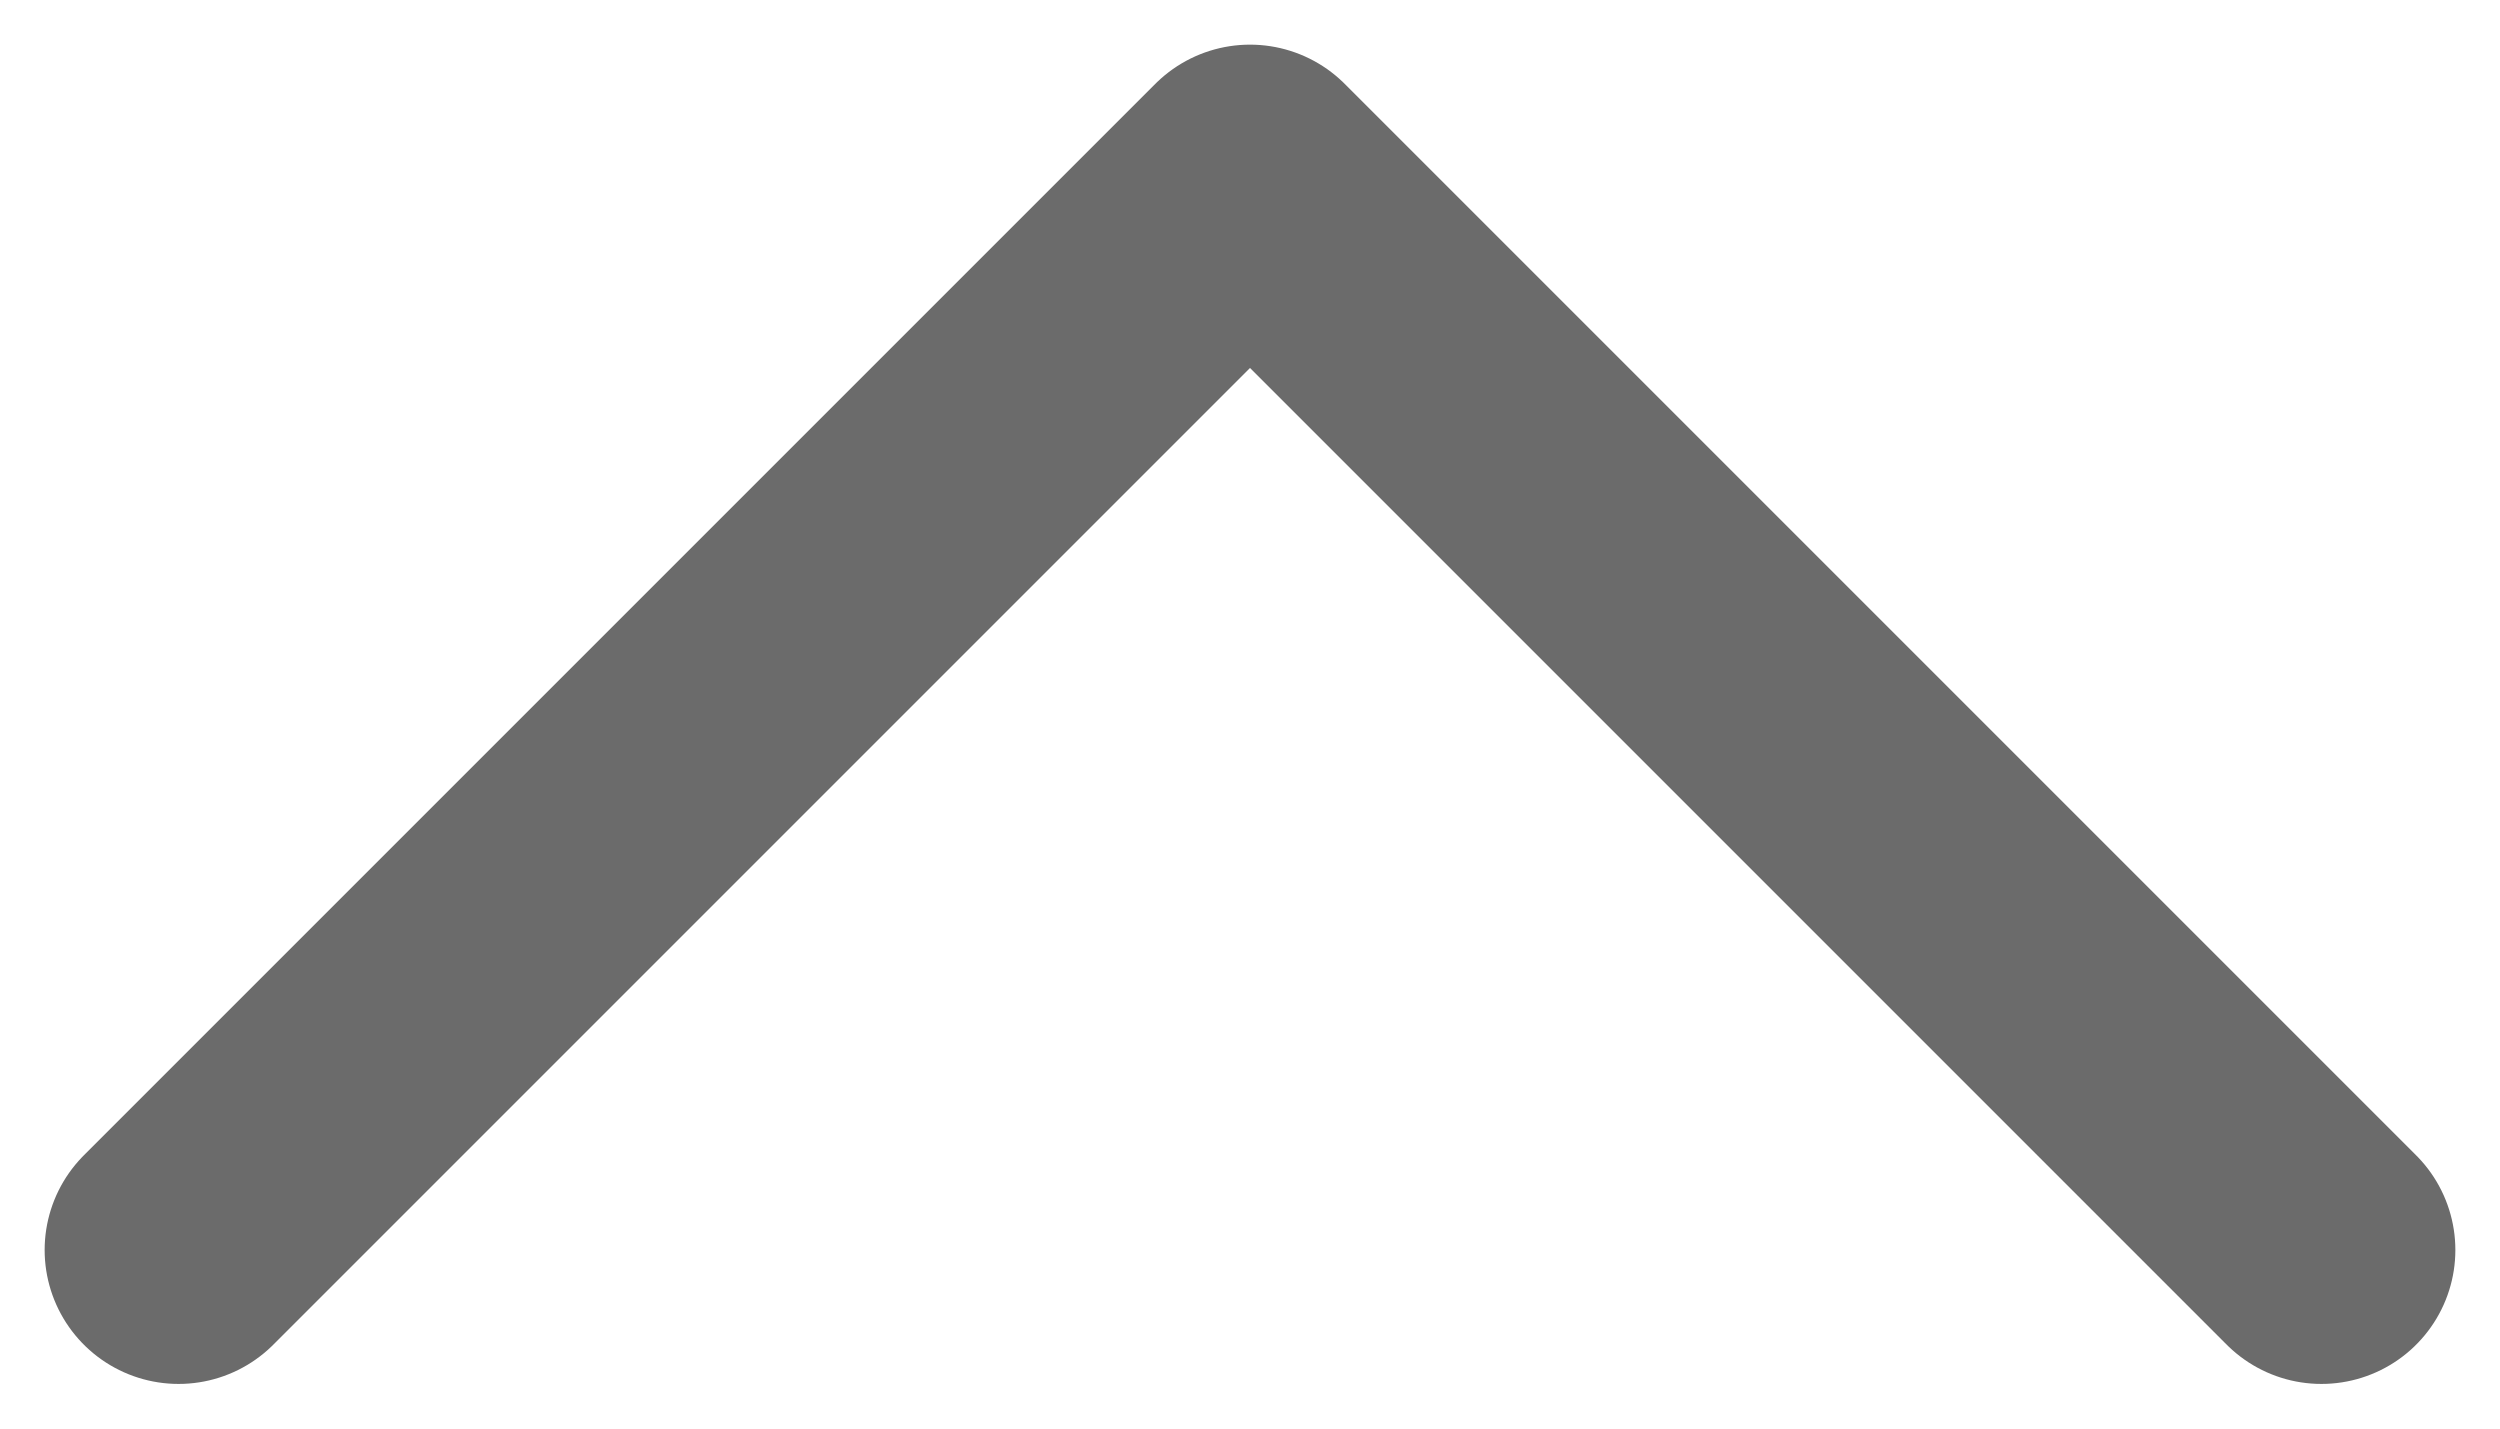
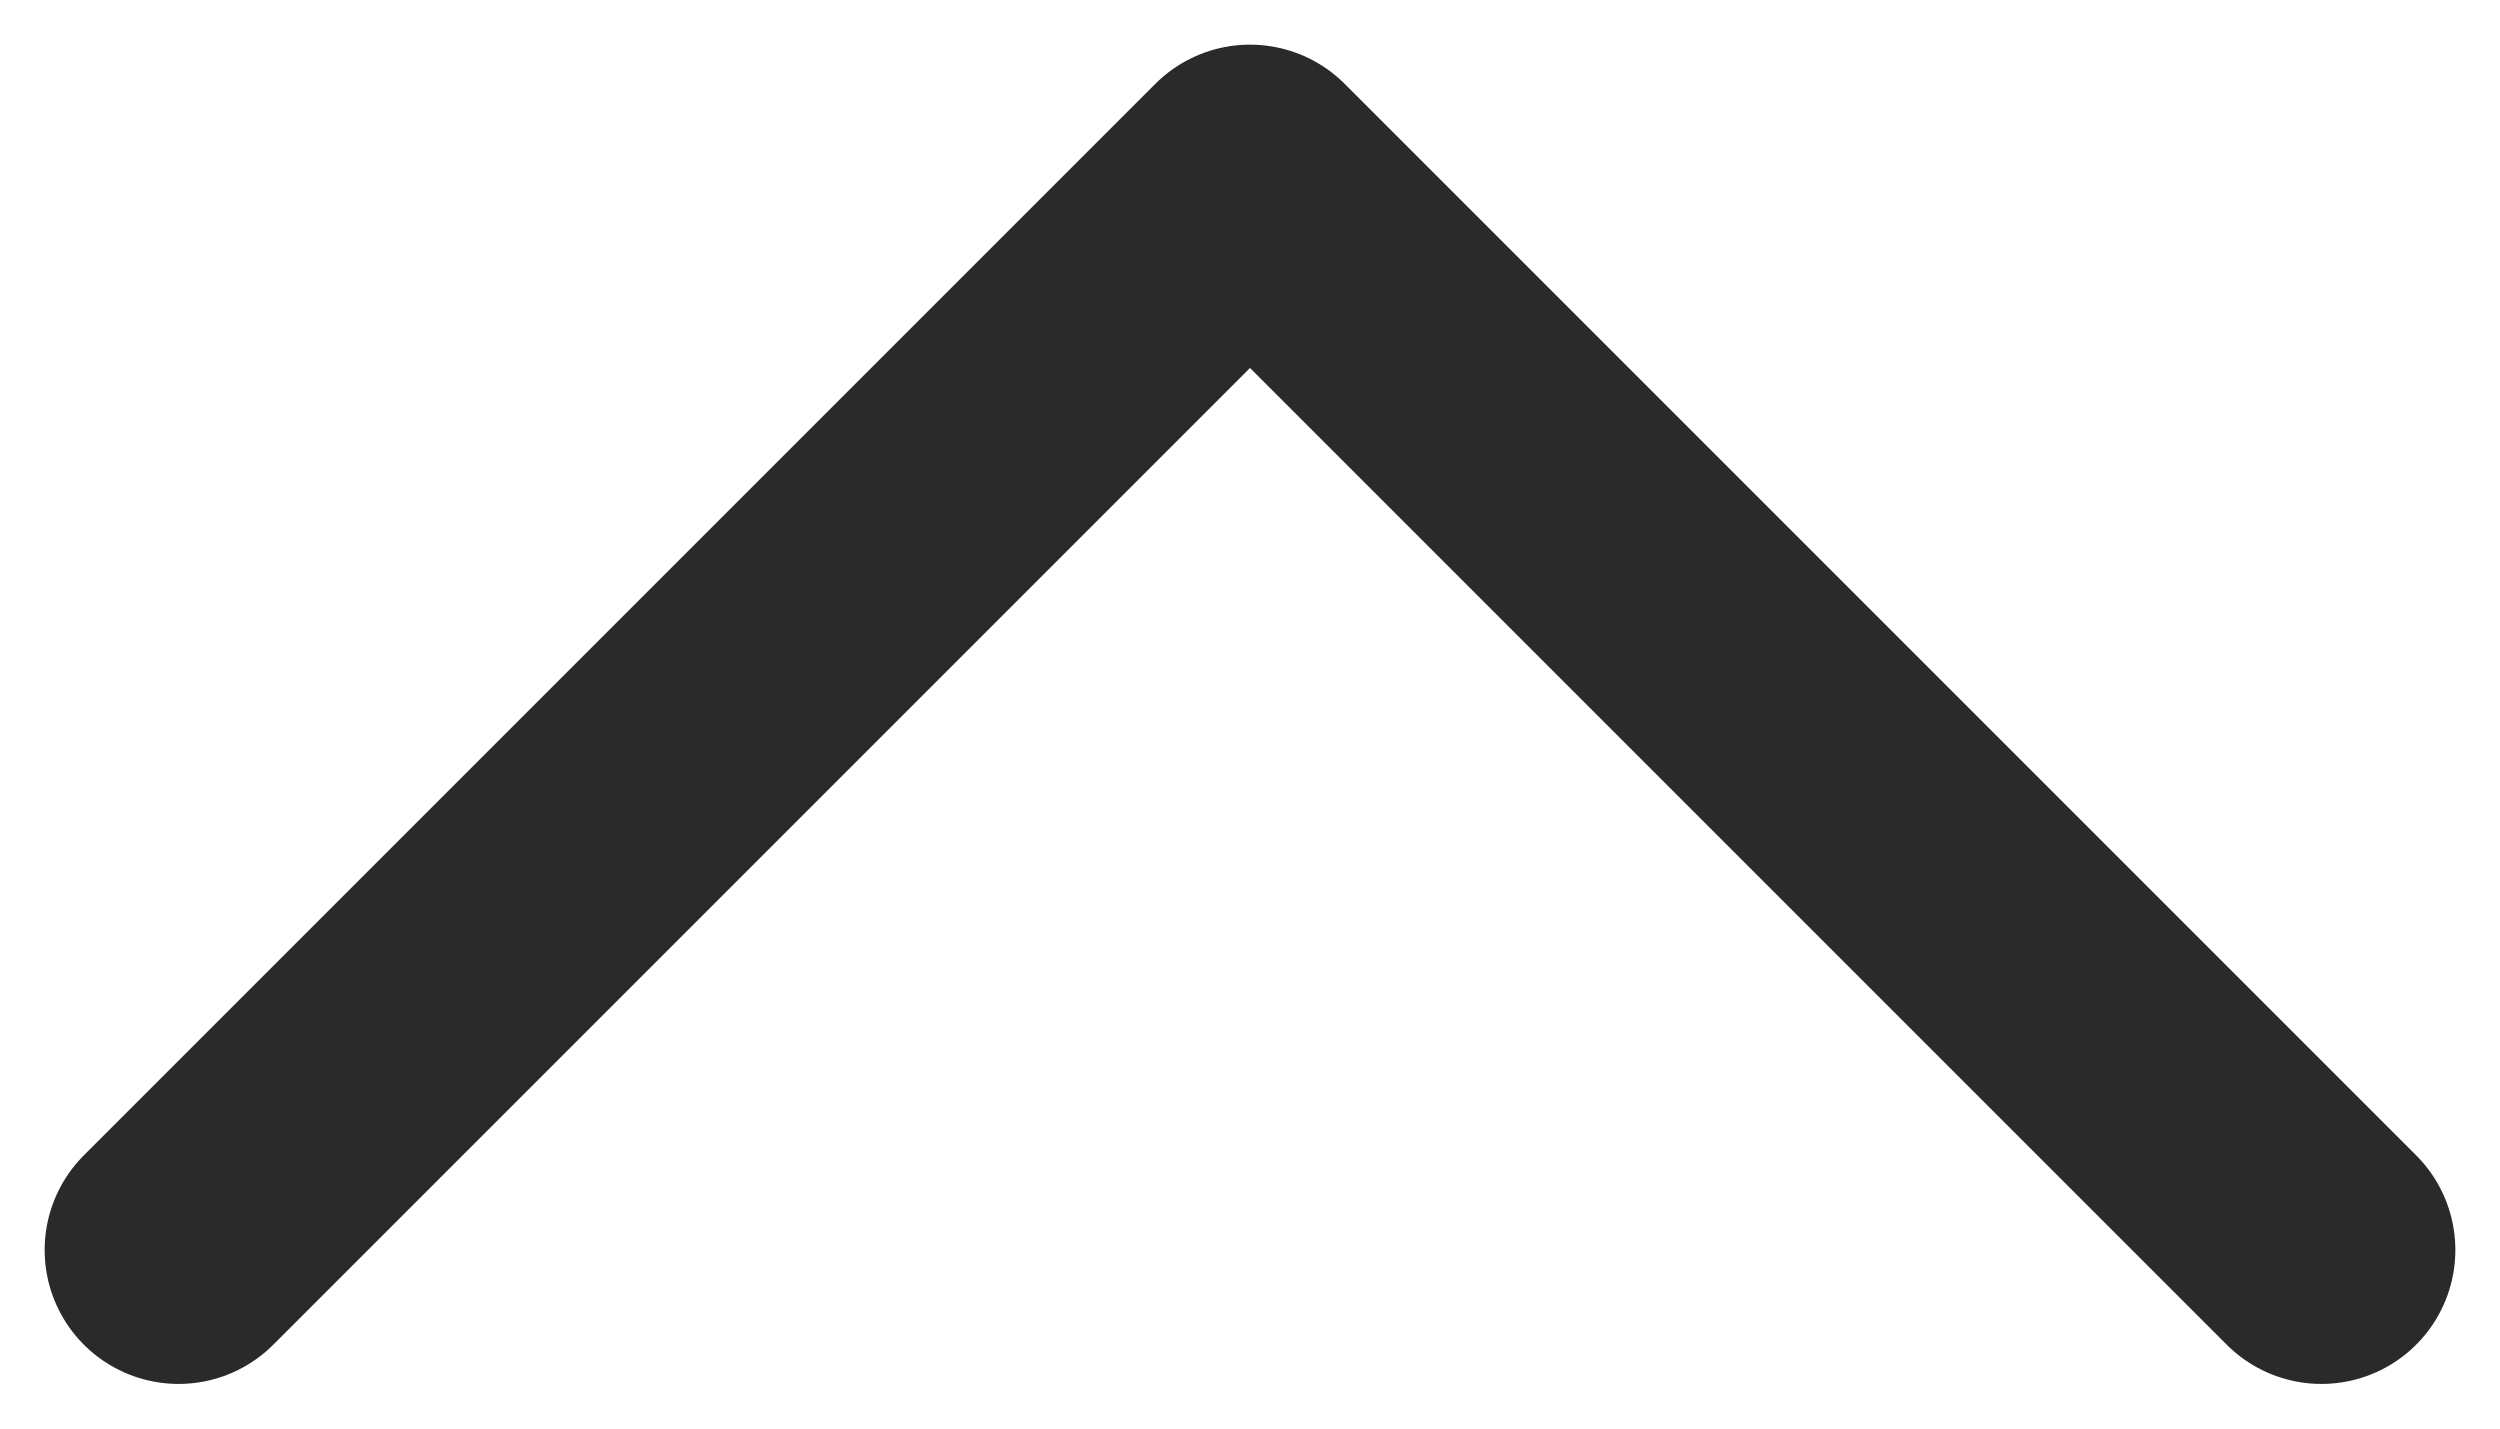
<svg xmlns="http://www.w3.org/2000/svg" width="14" height="8" viewBox="0 0 14 8" fill="none">
-   <path d="M13 7L7 1L1 7" stroke="#6B6B6B" stroke-width="1.5" stroke-linecap="round" stroke-linejoin="round" />
+   <path d="M13 7L7 1L1 7" stroke="#2A2A2A" stroke-width="1.5" stroke-linecap="round" stroke-linejoin="round" />
</svg>
